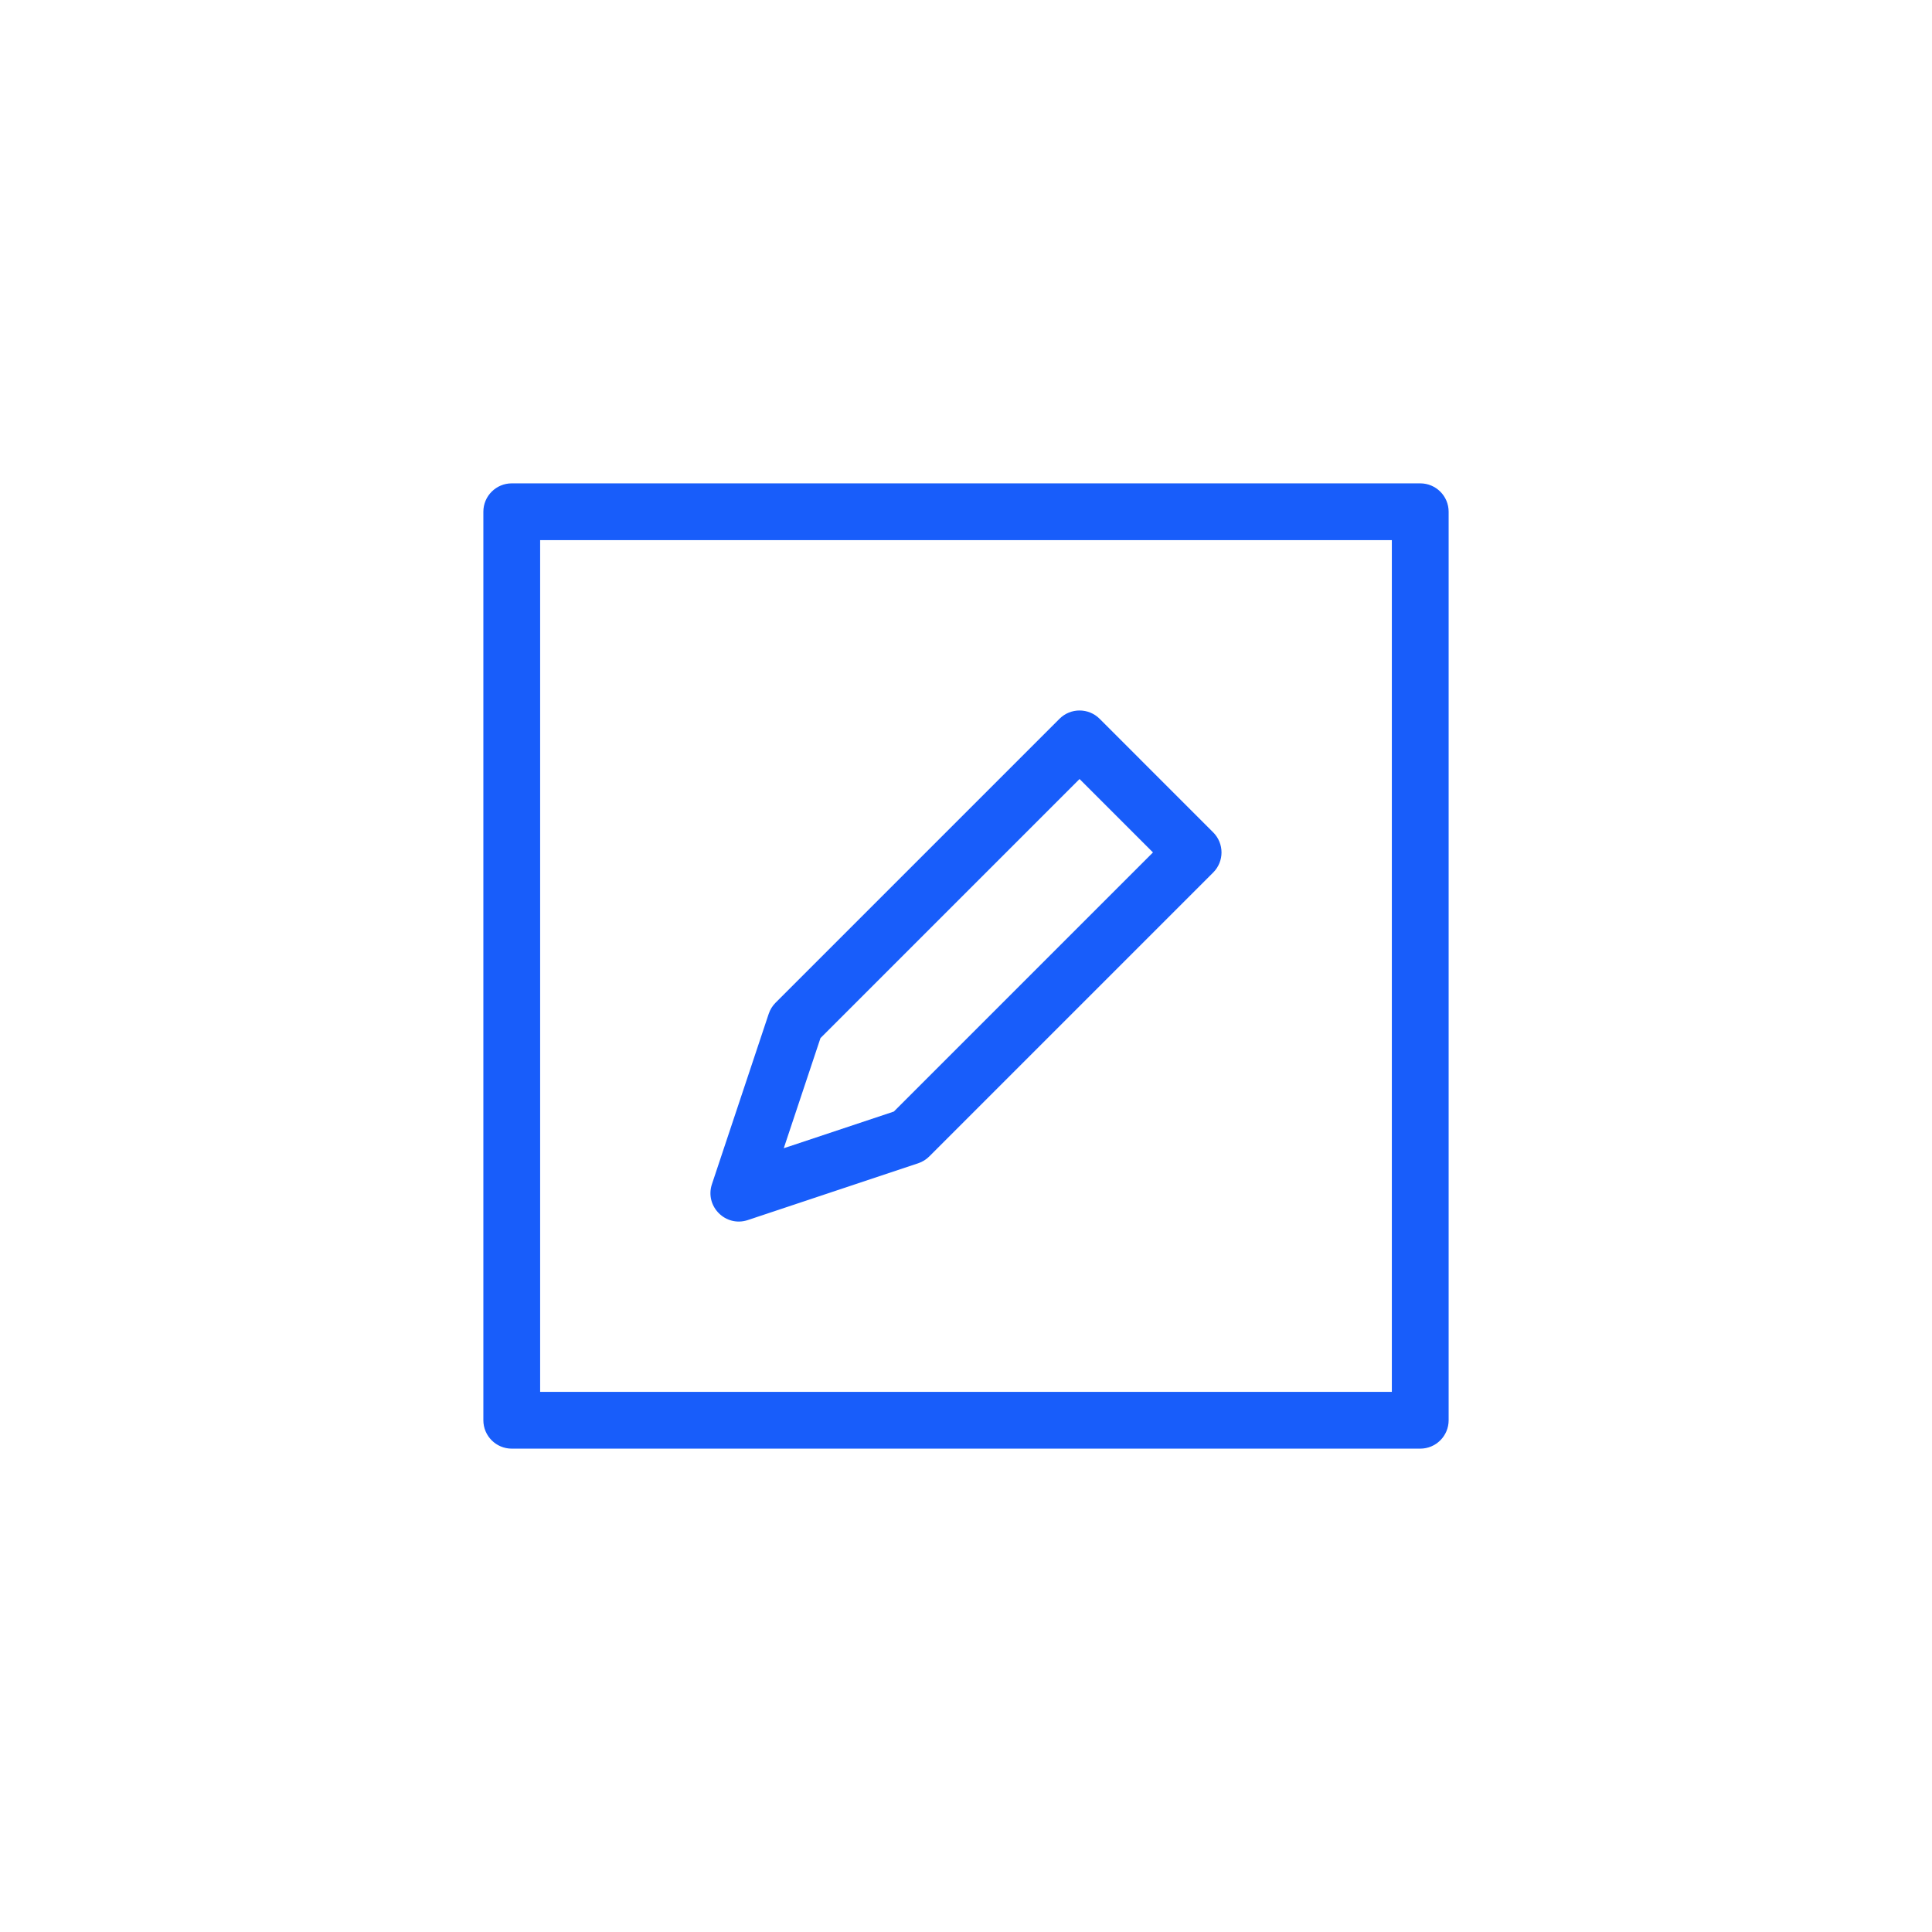
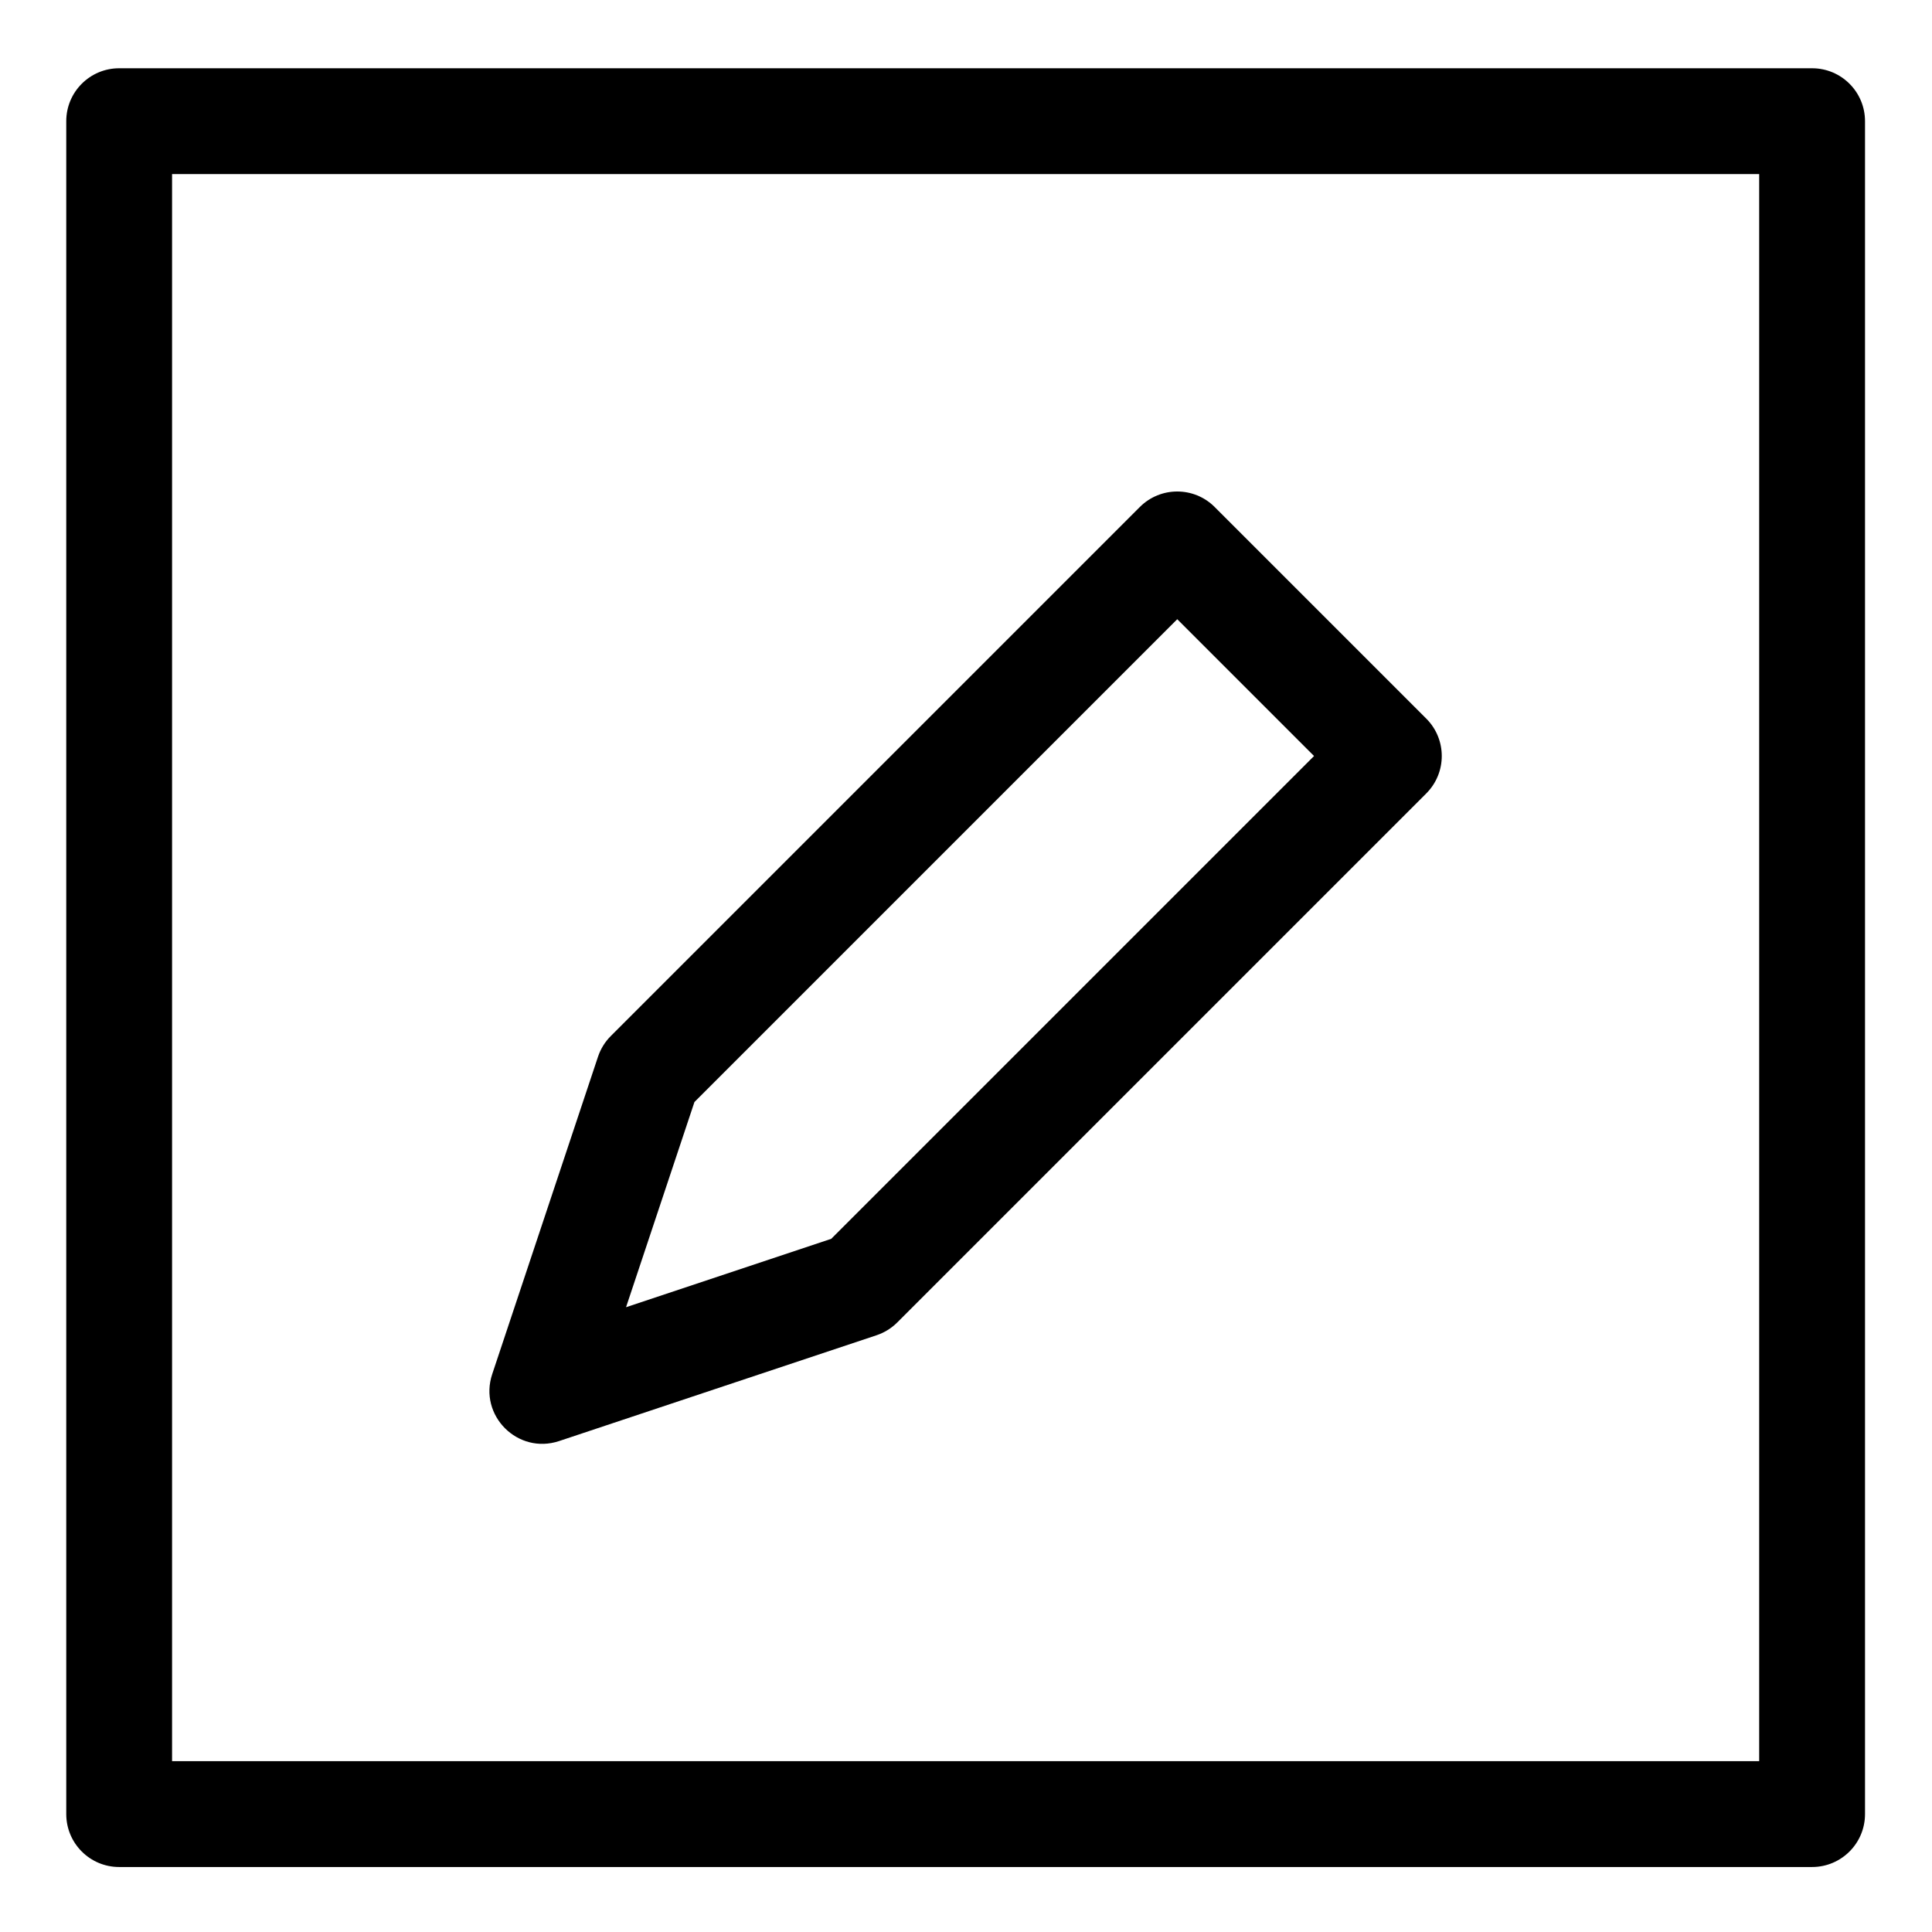
- <svg xmlns="http://www.w3.org/2000/svg" version="1.1" id="Layer_1" x="0px" y="0px" width="900px" height="900px" viewBox="0 0 900 900" enable-background="new 0 0 900 900" xml:space="preserve">
+ <svg xmlns="http://www.w3.org/2000/svg" version="1.1" id="Layer_1" x="0px" y="0px" width="482.976px" height="482.976px" viewBox="206.603 208.103 482.976 482.976" enable-background="new 206.603 208.103 482.976 482.976" xml:space="preserve">
  <g>
-     <path fill="#185DFA" d="M382.205,483.593l-17.098,51.296l51.295-17.096l120.694-120.695l-34.197-34.2L382.205,483.593z    M361.294,467.098l132.253-132.253c5.169-5.165,13.538-5.165,18.706,0l52.901,52.903c5.164,5.164,5.164,13.538,0,18.702   L432.902,538.702c-1.453,1.454-3.224,2.545-5.169,3.196l-79.354,26.451c-10.339,3.445-20.175-6.393-16.729-16.729l26.448-79.352   C358.749,470.318,359.841,468.55,361.294,467.098z M238.393,674.833c-7.306,0-13.226-5.924-13.226-13.228V238.393   c0-7.306,5.92-13.226,13.226-13.226h423.212c7.305,0,13.228,5.921,13.228,13.226v423.212c0,7.305-5.924,13.228-13.228,13.228   H238.393z M251.617,648.377h396.759v-396.76H251.617V648.377z" />
+     <path d="M380.205,483.593l-17.098,51.296l51.295-17.096l120.694-120.695l-34.196-34.2L380.205,483.593z M359.294,467.098   l132.253-132.253c5.169-5.165,13.538-5.165,18.706,0l52.901,52.902c5.164,5.164,5.164,13.538,0,18.702L430.902,538.701   c-1.453,1.454-3.225,2.545-5.169,3.196l-79.354,26.451c-10.339,3.445-20.175-6.394-16.729-16.729l26.448-79.352   C356.749,470.318,357.841,468.55,359.294,467.098z M236.393,674.832c-7.306,0-13.226-5.924-13.226-13.228V238.393   c0-7.306,5.92-13.226,13.226-13.226h423.211c7.306,0,13.229,5.921,13.229,13.226v423.212c0,7.305-5.924,13.228-13.229,13.228   H236.393z M249.617,648.377h396.759v-396.76H249.617V648.377z" />
  </g>
</svg>
